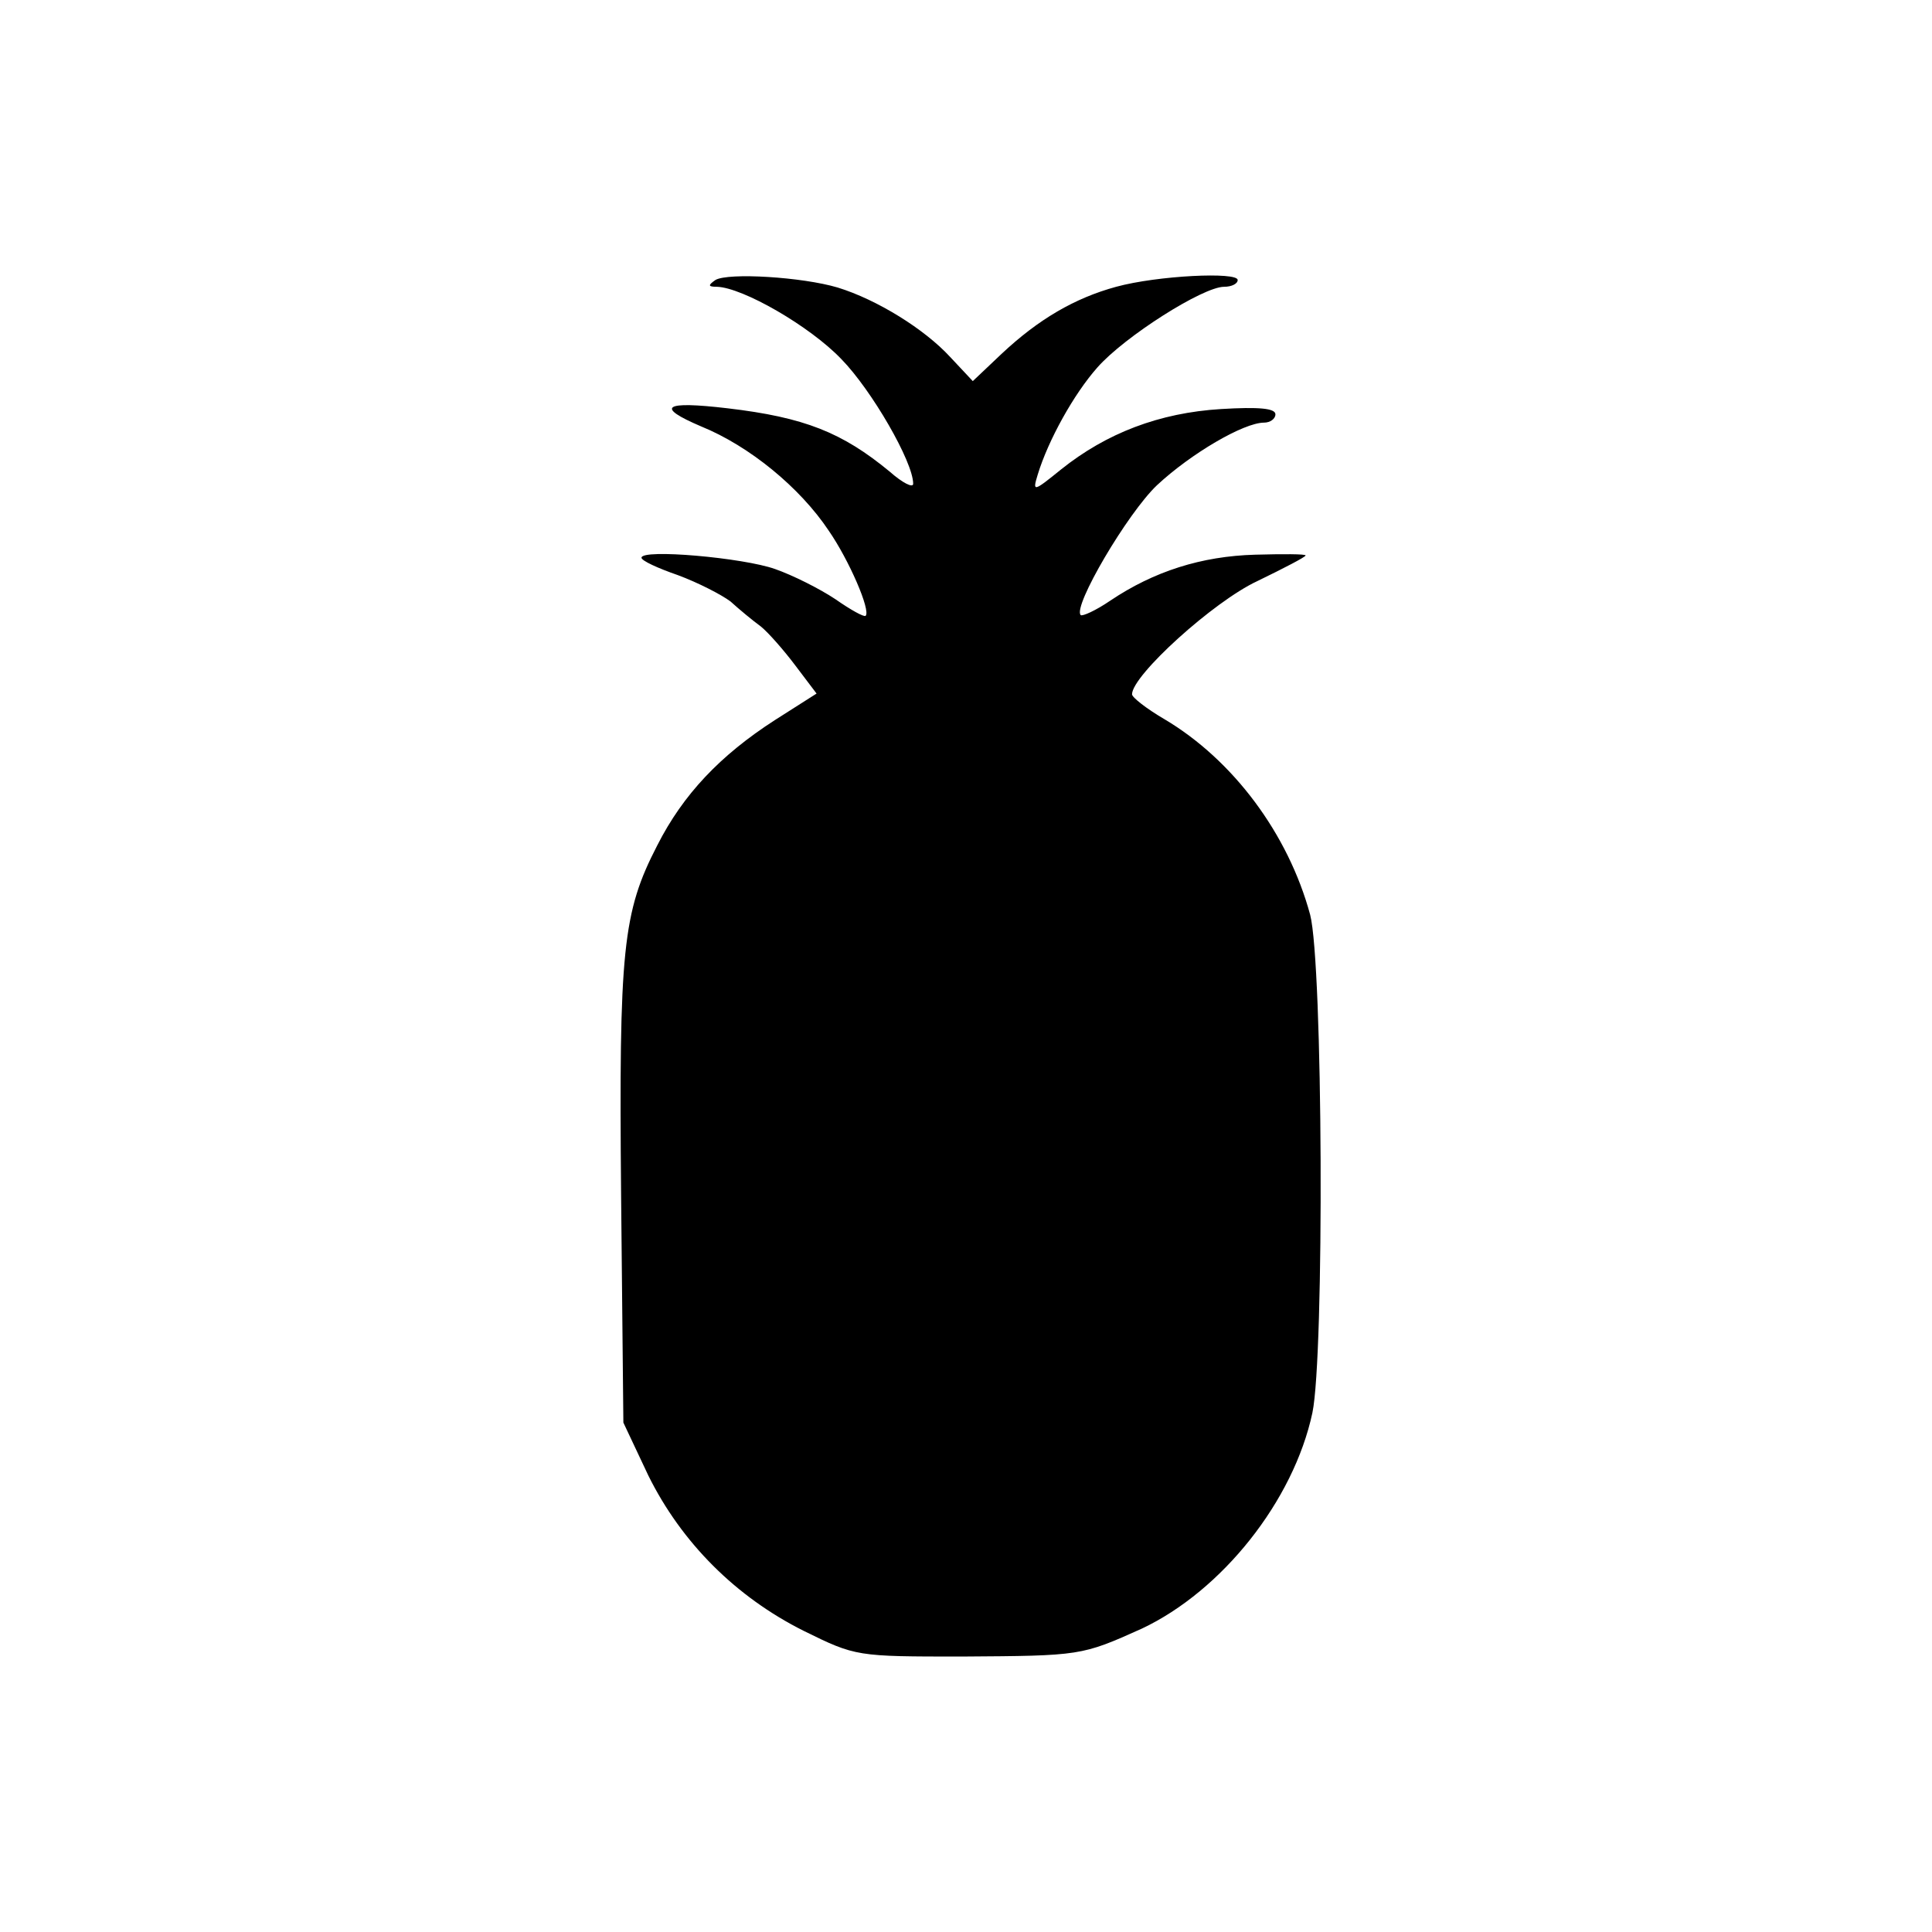
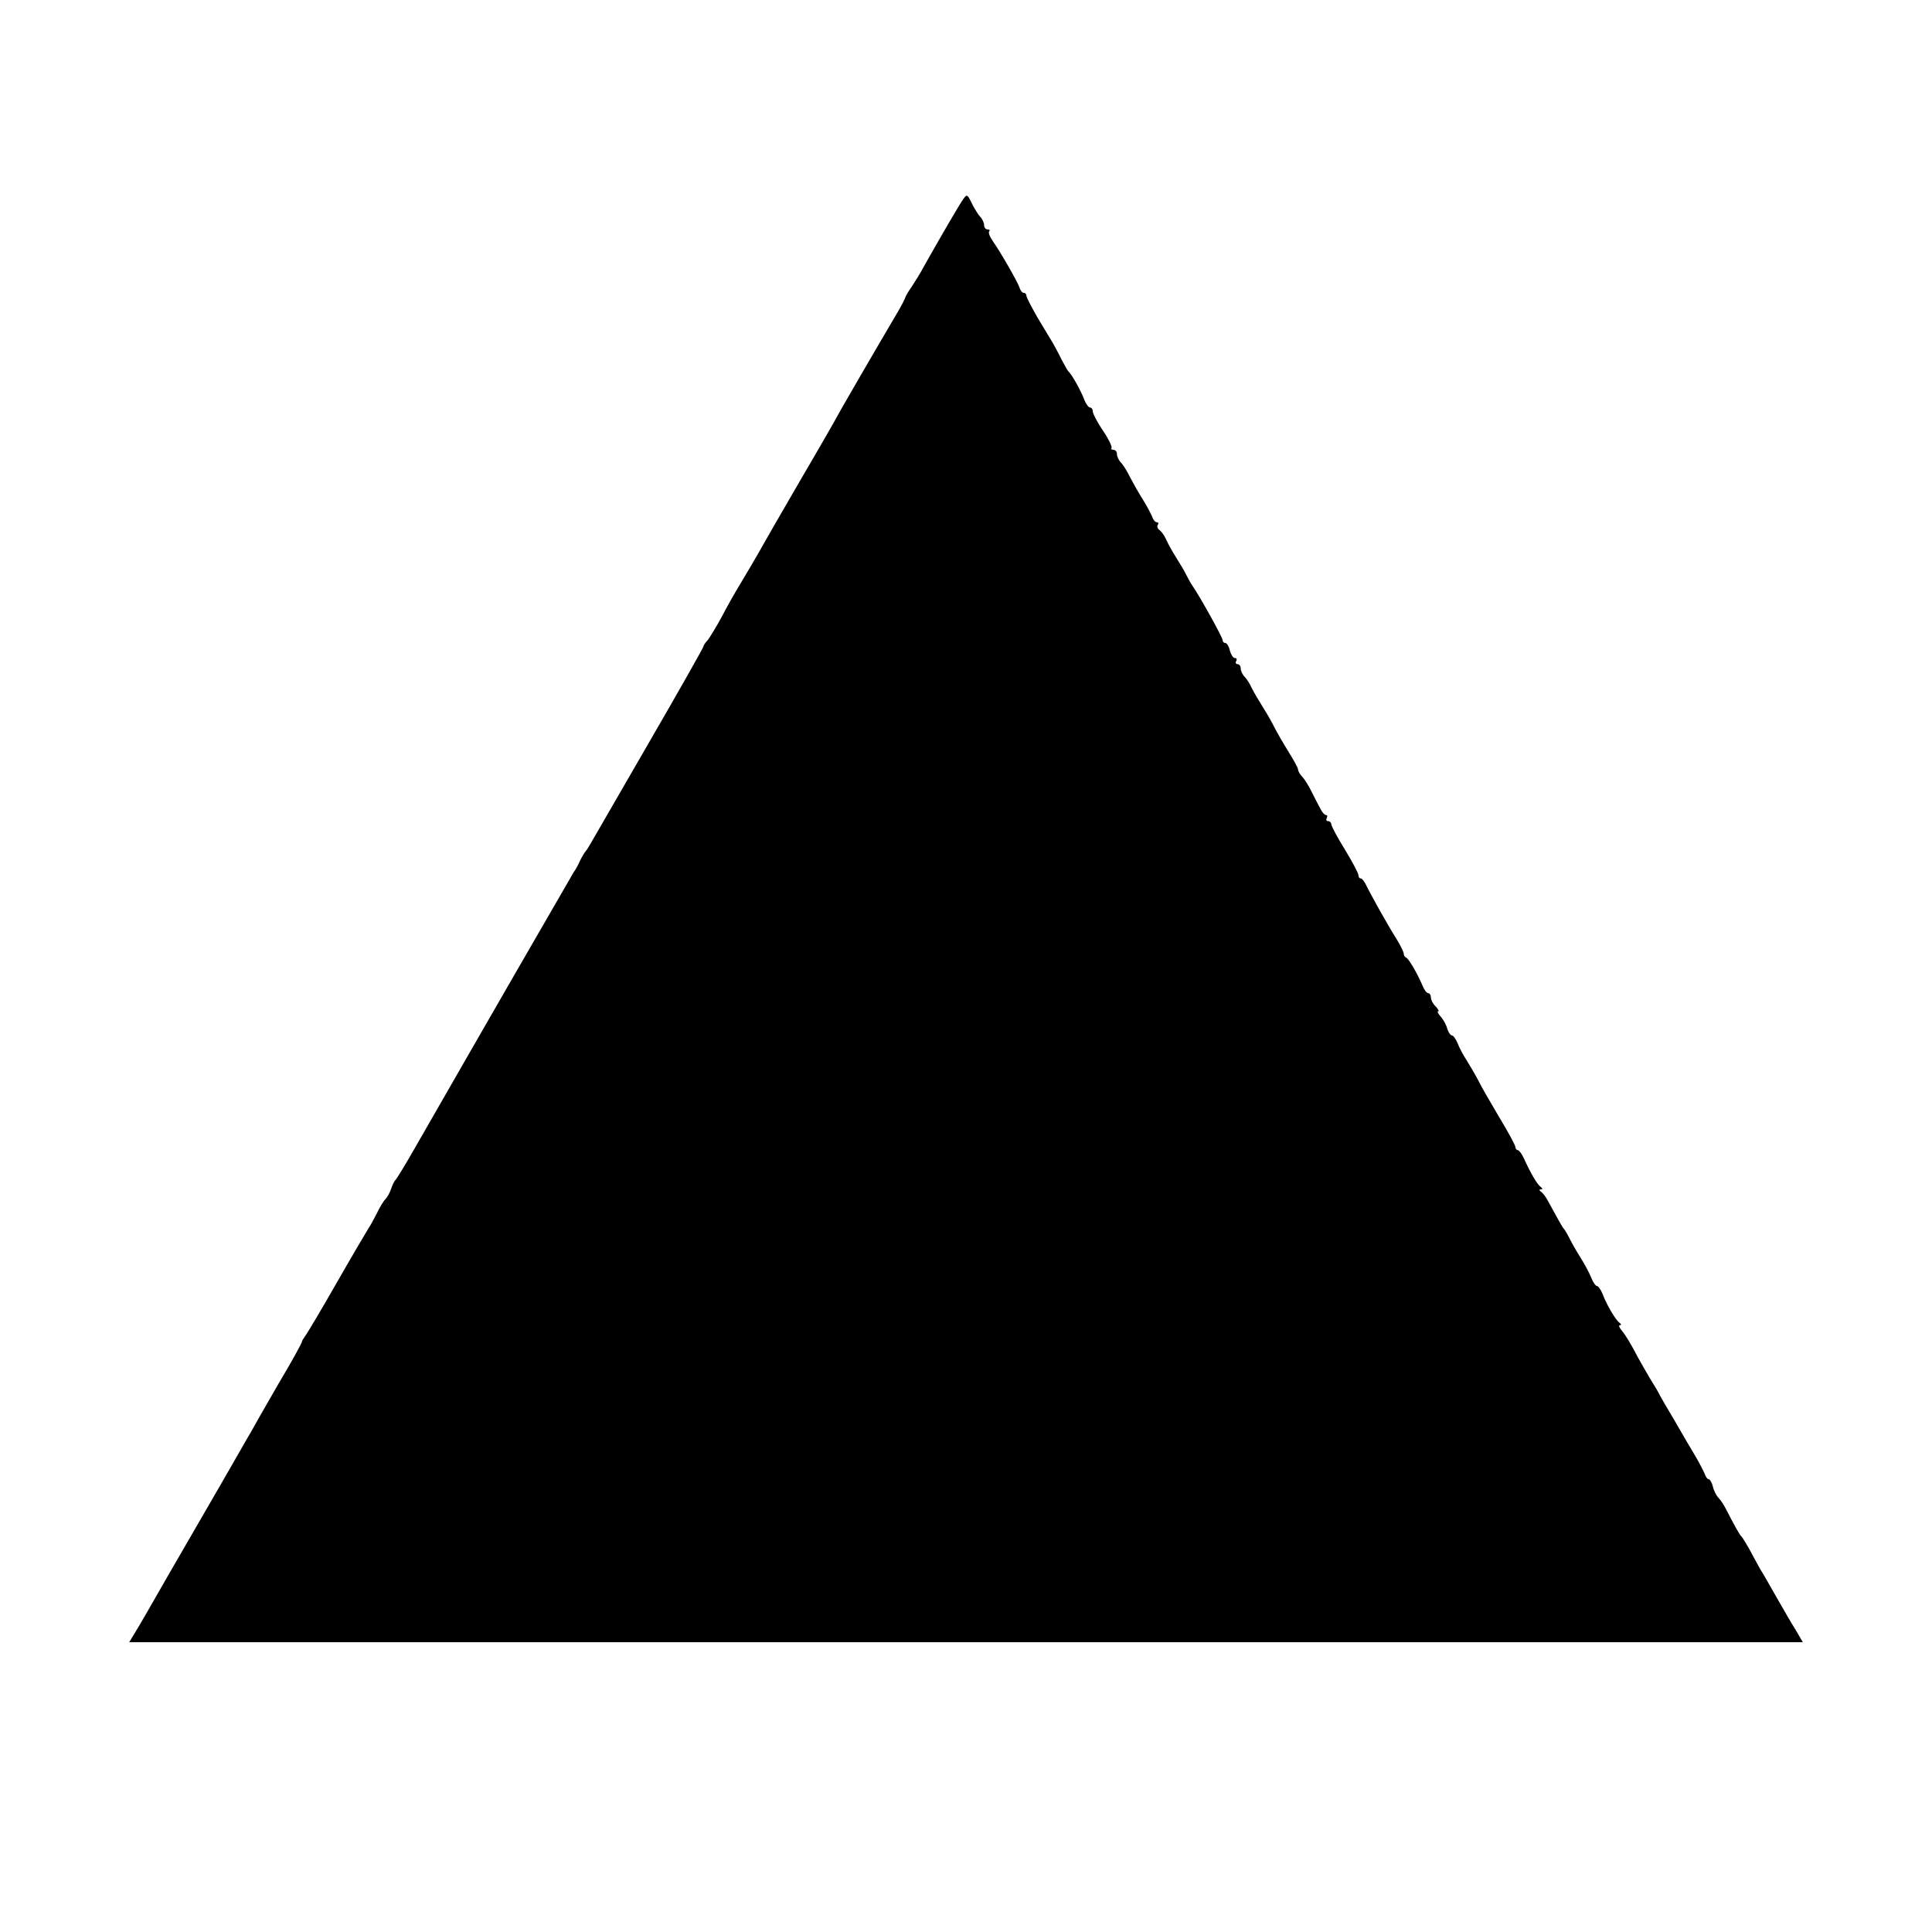
- <svg xmlns="http://www.w3.org/2000/svg" version="1.0" width="256pt" height="256pt" viewBox="0 0 256 256" preserveAspectRatio="xMidYMid meet">
-   <g transform="translate(0,256) scale(0.1,-0.1)" fill="#000000" stroke="none">
-     <path d="M948 2189 c-10 -7 -10 -9 2 -9 34 -1 123 -52 165 -96 40 -41 95 -136 95 -165 0 -6 -14 1 -31 16 -63 52 -113 72 -215 84 -85 10 -96 2 -35 -24 64 -26 131 -81 169 -138 27 -39 56 -106 49 -113 -2 -2 -20 8 -40 22 -21 14 -57 32 -80 40 -42 15 -177 27 -177 15 0 -4 22 -14 48 -23 27 -10 58 -26 70 -35 11 -10 29 -25 40 -33 10 -8 31 -32 46 -52 l28 -37 -55 -35 c-73 -47 -122 -99 -156 -166 -46 -89 -51 -138 -48 -465 l3 -300 33 -70 c44 -89 116 -161 206 -206 69 -34 70 -34 210 -34 157 1 158 1 238 37 106 50 201 169 226 286 16 77 14 595 -3 660 -29 107 -102 205 -193 259 -24 14 -43 29 -43 33 0 25 108 123 166 150 35 17 64 32 64 34 0 2 -30 2 -67 1 -71 -2 -134 -22 -192 -61 -19 -13 -37 -21 -39 -19 -11 11 62 135 101 172 45 42 115 83 142 83 8 0 15 5 15 11 0 8 -22 10 -72 7 -82 -5 -152 -32 -212 -80 -37 -30 -38 -30 -31 -7 14 46 48 107 79 142 36 41 140 107 168 107 10 0 18 4 18 9 0 11 -106 6 -161 -9 -55 -15 -103 -43 -152 -89 l-38 -36 -30 32 c-34 37 -97 76 -149 92 -47 14 -145 20 -162 10z" />
+ <svg xmlns="http://www.w3.org/2000/svg" version="1.0" width="640pt" height="640pt" viewBox="0 0 640 640" preserveAspectRatio="xMidYMid meet">
+   <g transform="translate(0,640) scale(0.1,-0.1)" fill="#000000" stroke="none">
+     <path d="M3192 5742 c-12 -16 -73 -121 -130 -222 -13 -25 -33 -56 -42 -70 -10 -14 -19 -29 -21 -35 -1 -5 -13 -28 -26 -50 -71 -120 -203 -348 -203 -350 0 -1 -52 -92 -116 -201 -64 -110 -129 -223 -145 -252 -17 -29 -43 -74 -59 -100 -16 -26 -43 -74 -60 -107 -18 -33 -39 -67 -46 -76 -8 -8 -14 -18 -14 -21 0 -3 -80 -145 -178 -314 -98 -170 -185 -320 -193 -334 -8 -14 -16 -27 -19 -30 -3 -3 -11 -16 -18 -30 -6 -14 -16 -32 -22 -40 -8 -13 -338 -585 -524 -910 -33 -58 -63 -107 -67 -110 -3 -3 -9 -15 -13 -27 -4 -13 -13 -29 -19 -35 -7 -7 -20 -29 -29 -48 -10 -19 -22 -42 -28 -50 -5 -8 -53 -89 -105 -180 -52 -91 -99 -170 -105 -177 -5 -7 -10 -15 -10 -18 0 -4 -34 -66 -77 -138 -42 -73 -84 -146 -93 -163 -10 -16 -52 -91 -95 -165 -43 -74 -120 -208 -173 -299 -52 -91 -103 -180 -114 -197 l-20 -33 2772 0 2772 0 -22 38 c-22 35 -35 59 -80 137 -11 19 -28 50 -39 67 -10 18 -27 49 -37 68 -11 19 -22 37 -25 40 -6 5 -21 32 -51 90 -7 14 -18 31 -25 38 -7 7 -16 24 -19 38 -3 13 -10 24 -14 24 -4 0 -10 8 -13 18 -4 9 -18 37 -33 62 -15 25 -36 61 -47 80 -11 19 -28 49 -38 65 -10 17 -23 39 -29 50 -5 11 -21 38 -35 60 -13 22 -31 54 -40 70 -23 44 -39 71 -54 89 -7 9 -10 16 -5 16 5 0 5 4 -1 8 -13 9 -43 60 -56 95 -6 15 -15 27 -19 27 -4 0 -13 12 -19 28 -6 15 -22 45 -36 67 -14 22 -30 51 -37 65 -7 14 -15 27 -18 30 -4 4 -23 38 -54 95 -6 11 -15 23 -21 27 -7 5 -7 8 0 8 6 0 5 3 -1 8 -11 7 -34 46 -56 95 -7 15 -16 27 -20 27 -4 0 -8 5 -8 10 0 6 -24 50 -53 98 -29 49 -61 104 -70 123 -10 19 -27 48 -37 64 -11 17 -25 42 -31 58 -6 15 -15 27 -19 27 -5 0 -12 10 -16 23 -3 12 -13 30 -22 40 -8 9 -12 17 -8 17 4 0 0 7 -8 16 -9 8 -16 22 -16 30 0 8 -4 14 -9 14 -5 0 -14 12 -20 28 -16 37 -44 86 -53 90 -5 2 -8 8 -8 13 0 5 -10 26 -23 47 -26 41 -84 144 -101 179 -6 13 -14 23 -18 23 -5 0 -8 5 -8 11 0 6 -20 44 -45 85 -25 40 -45 78 -45 84 0 5 -5 10 -11 10 -5 0 -7 4 -4 10 3 6 2 10 -2 10 -5 0 -13 9 -18 19 -6 11 -19 36 -30 58 -10 21 -25 44 -32 51 -7 7 -13 18 -13 23 0 5 -15 32 -33 61 -18 29 -38 64 -45 78 -7 14 -23 43 -37 65 -14 22 -31 51 -38 65 -6 14 -17 31 -24 38 -7 7 -13 20 -13 28 0 8 -5 14 -11 14 -5 0 -7 5 -4 10 3 6 2 10 -4 10 -6 0 -13 11 -17 25 -3 14 -10 25 -15 25 -5 0 -9 4 -9 10 0 8 -71 137 -100 180 -6 8 -14 24 -20 35 -5 11 -21 38 -35 60 -14 22 -29 50 -34 62 -5 11 -15 24 -21 28 -5 3 -8 11 -5 16 4 5 2 9 -3 9 -5 0 -12 8 -15 18 -4 9 -17 35 -31 57 -14 22 -33 56 -43 75 -9 19 -23 41 -30 48 -7 7 -13 20 -13 28 0 8 -5 14 -12 14 -6 0 -9 3 -6 6 3 3 -9 29 -28 57 -19 28 -34 57 -34 64 0 7 -4 13 -9 13 -5 0 -14 12 -20 28 -10 27 -41 83 -52 92 -3 3 -13 21 -23 40 -9 19 -23 44 -29 55 -7 11 -29 48 -50 83 -20 35 -37 67 -37 73 0 5 -4 9 -9 9 -5 0 -11 8 -14 18 -7 20 -62 116 -88 153 -10 14 -16 29 -12 33 3 3 1 6 -5 6 -7 0 -12 6 -12 14 0 8 -6 21 -13 28 -7 7 -19 27 -28 45 -14 29 -16 30 -27 15z" />
  </g>
</svg>
